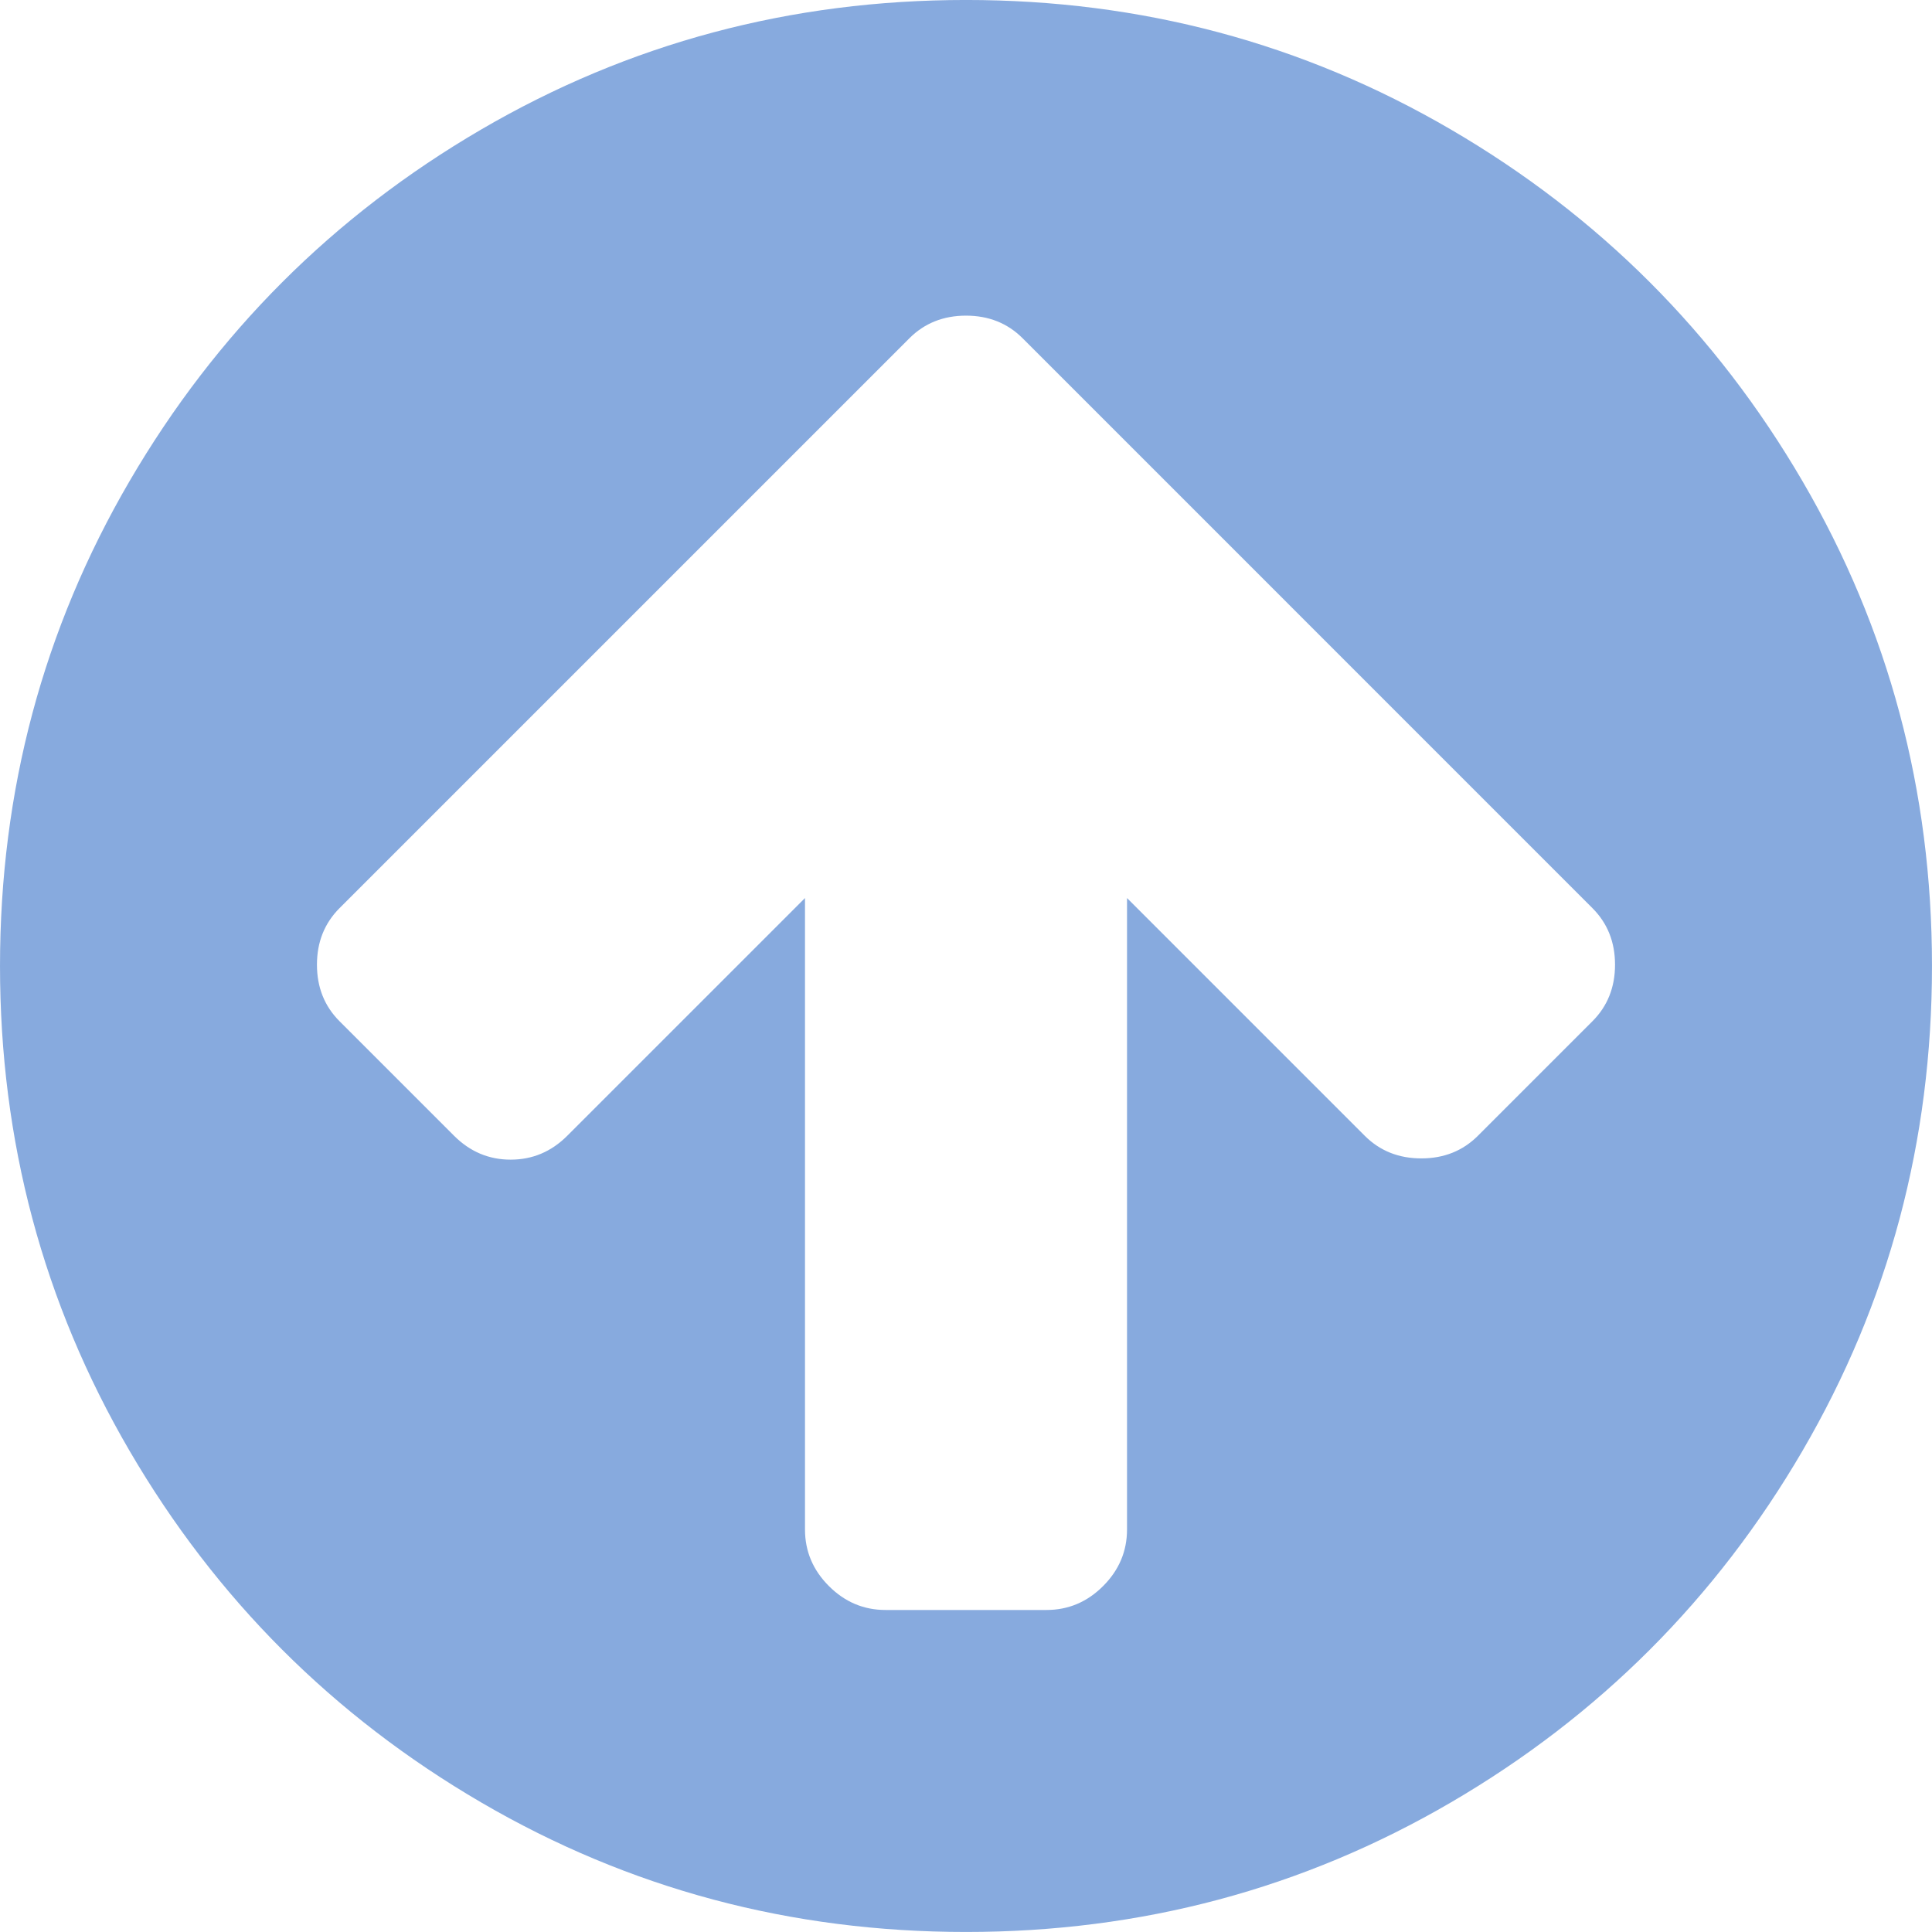
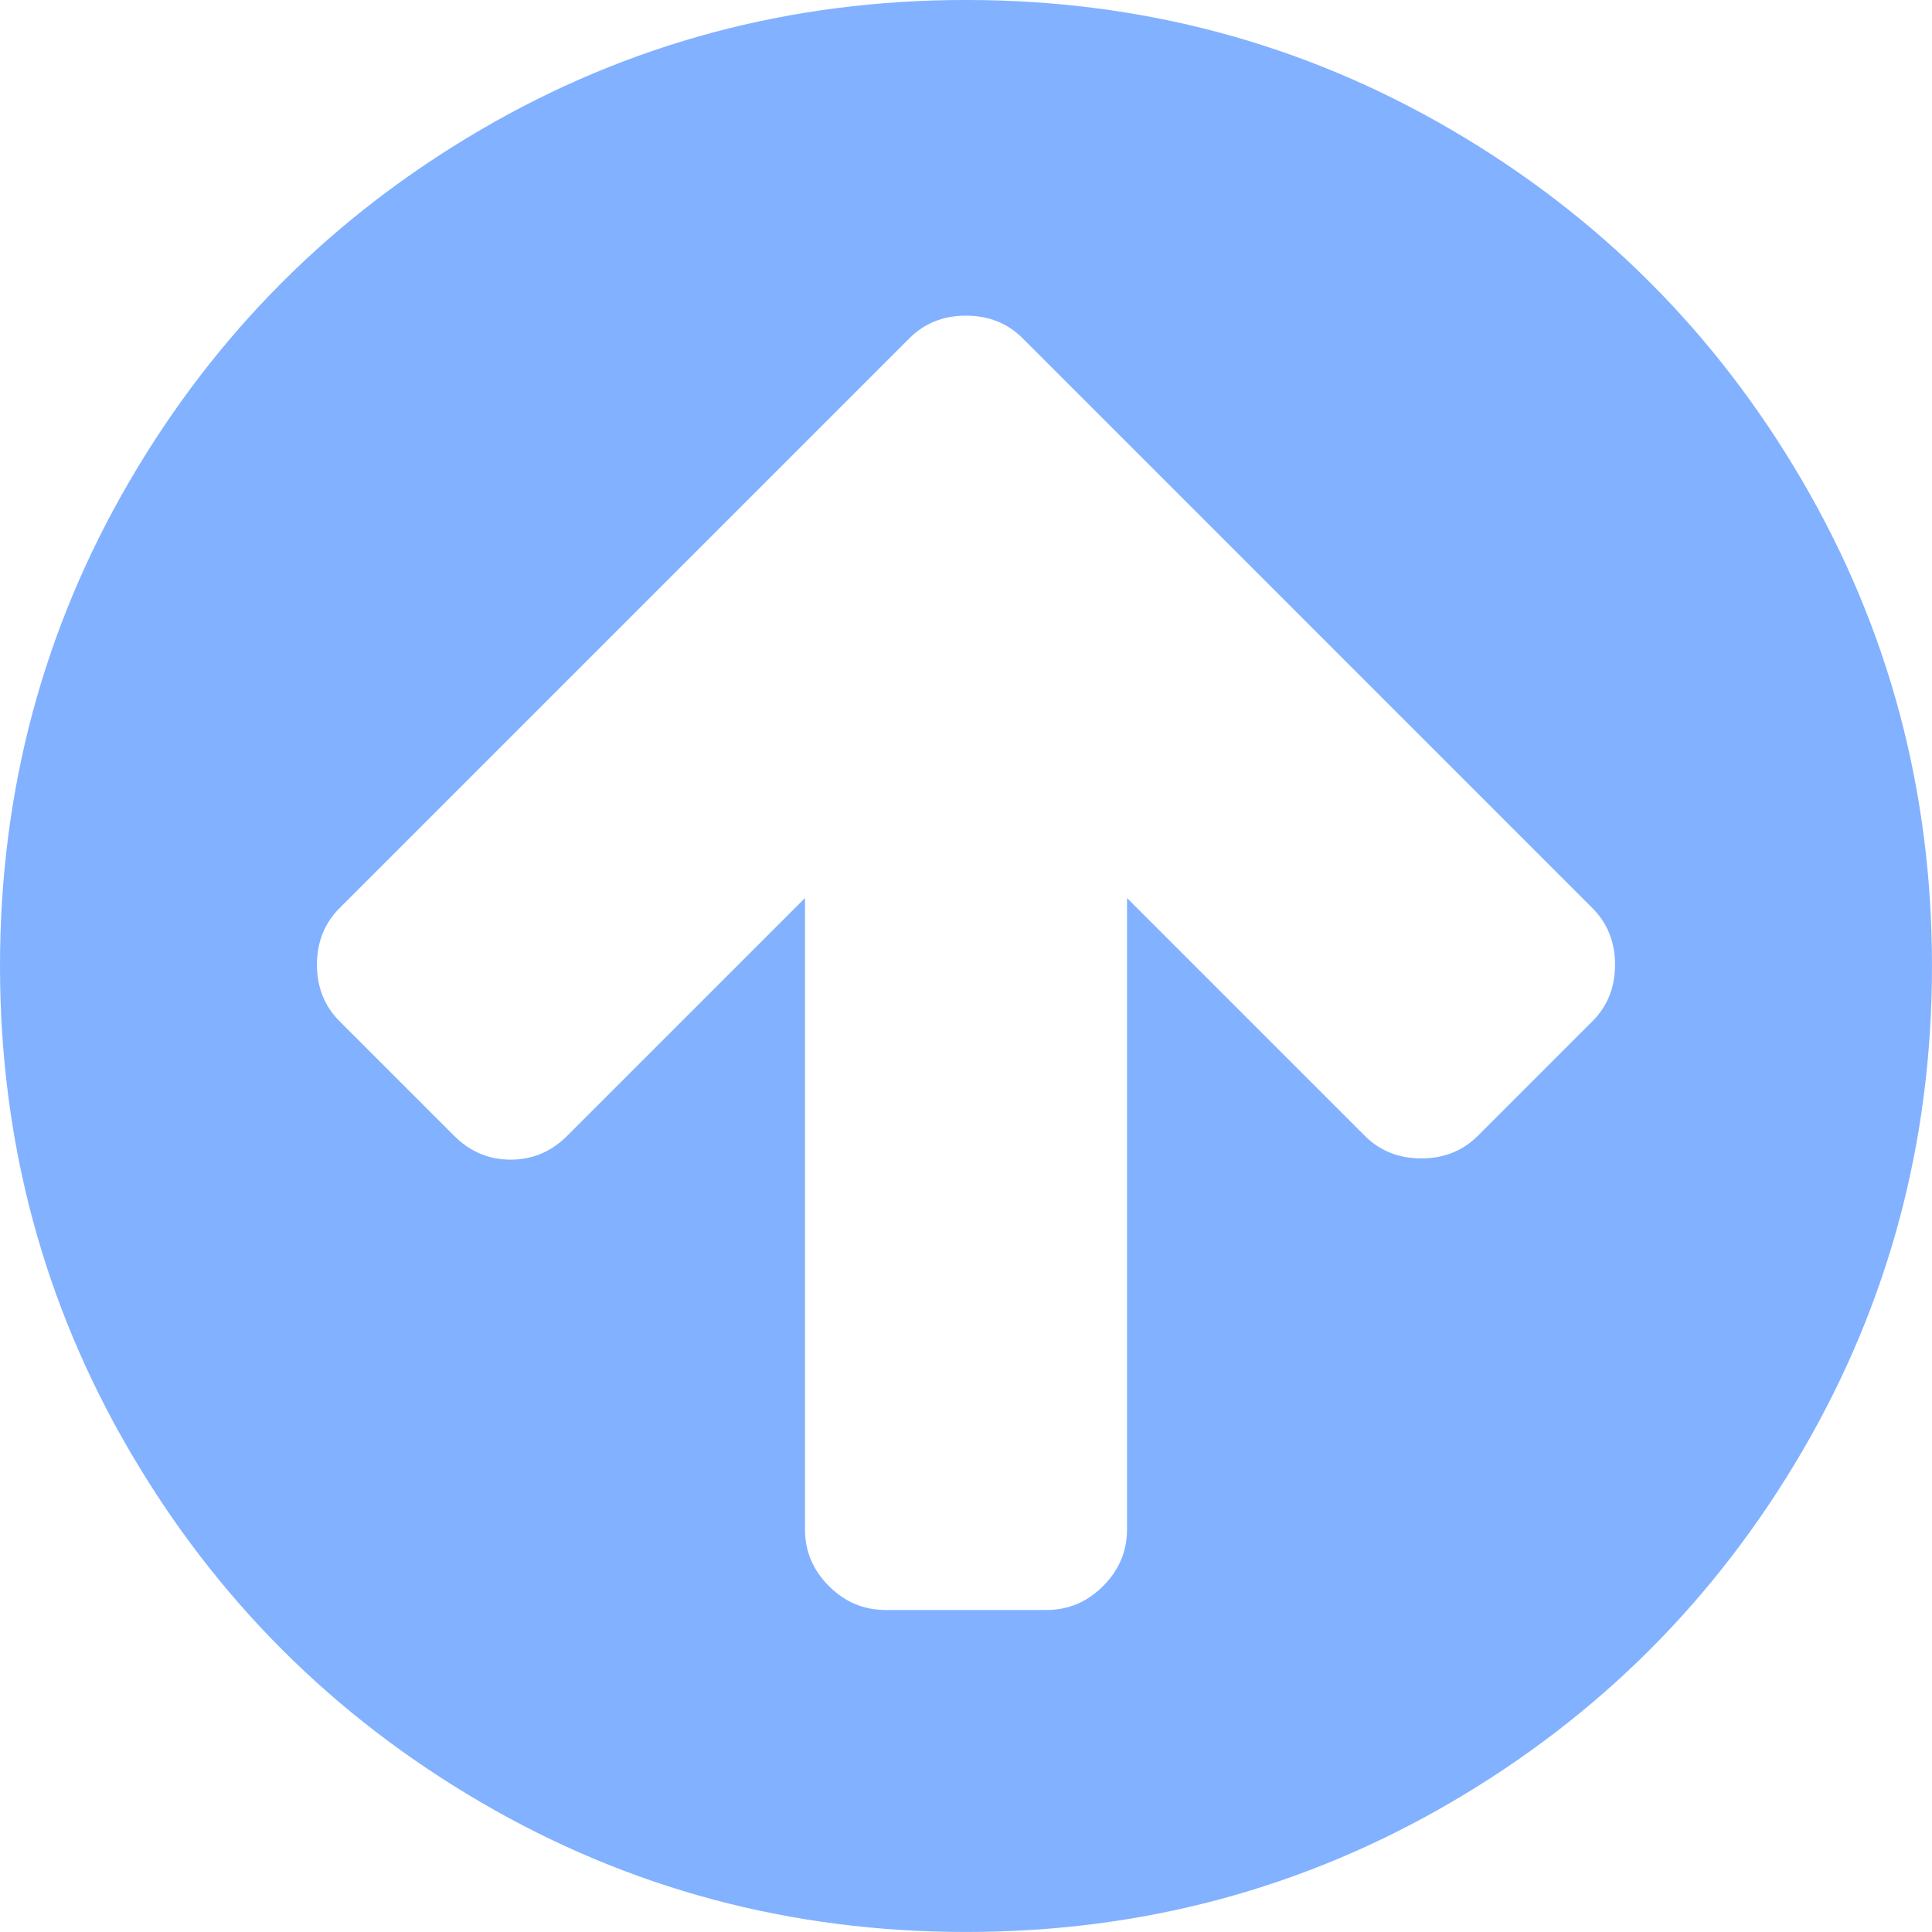
<svg xmlns="http://www.w3.org/2000/svg" width="30" height="30" version="1.1" viewBox="0 0 438.53 438.53">
-   <path d="m409.13 329.32c-19.608 33.592-46.205 60.189-79.798 79.796-33.599 19.606-70.277 29.407-110.06 29.407-39.781 0-76.47-9.801-110.06-29.407-33.595-19.604-60.192-46.201-79.8-79.796-19.609-33.597-29.41-70.286-29.41-110.06 0-39.78 9.804-76.463 29.407-110.06 19.607-33.592 46.204-60.189 79.799-79.798 33.597-19.605 70.283-29.407 110.06-29.407s76.47 9.802 110.06 29.407c33.593 19.602 60.189 46.206 79.795 79.798 19.603 33.596 29.403 70.284 29.403 110.06 1e-3 39.782-9.8 76.472-29.399 110.06zm-47.684-123.2-103.35-103.36-25.98-25.981c-3.426-3.422-7.707-5.133-12.849-5.133-5.136 0-9.419 1.711-12.847 5.133l-129.34 129.34c-3.422 3.43-5.137 7.707-5.137 12.849 0 5.137 1.709 9.42 5.137 12.847l25.981 25.981c3.621 3.617 7.9 5.424 12.85 5.424 4.952 0 9.235-1.807 12.85-5.424l53.959-53.955v143.32c0 4.949 1.809 9.233 5.426 12.847 3.616 3.618 7.898 5.428 12.847 5.428h36.547c4.948 0 9.233-1.81 12.847-5.428 3.614-3.614 5.428-7.898 5.428-12.847v-143.32l53.954 53.955c3.429 3.427 7.703 5.14 12.847 5.14 5.141 0 9.421-1.713 12.847-5.14l25.981-25.981c3.432-3.427 5.14-7.71 5.14-12.847-1e-3 -5.141-1.709-9.423-5.141-12.848z" fill="#87aade" />
+   <path d="m409.13 329.32c-19.608 33.592-46.205 60.189-79.798 79.796-33.599 19.606-70.277 29.407-110.06 29.407-39.781 0-76.47-9.801-110.06-29.407-33.595-19.604-60.192-46.201-79.8-79.796-19.609-33.597-29.41-70.286-29.41-110.06 0-39.78 9.804-76.463 29.407-110.06 19.607-33.592 46.204-60.189 79.799-79.798 33.597-19.605 70.283-29.407 110.06-29.407s76.47 9.802 110.06 29.407c33.593 19.602 60.189 46.206 79.795 79.798 19.603 33.596 29.403 70.284 29.403 110.06 1e-3 39.782-9.8 76.472-29.399 110.06zm-47.684-123.2-103.35-103.36-25.98-25.981c-3.426-3.422-7.707-5.133-12.849-5.133-5.136 0-9.419 1.711-12.847 5.133l-129.34 129.34c-3.422 3.43-5.137 7.707-5.137 12.849 0 5.137 1.709 9.42 5.137 12.847l25.981 25.981c3.621 3.617 7.9 5.424 12.85 5.424 4.952 0 9.235-1.807 12.85-5.424l53.959-53.955v143.32c0 4.949 1.809 9.233 5.426 12.847 3.616 3.618 7.898 5.428 12.847 5.428h36.547c4.948 0 9.233-1.81 12.847-5.428 3.614-3.614 5.428-7.898 5.428-12.847v-143.32l53.954 53.955c3.429 3.427 7.703 5.14 12.847 5.14 5.141 0 9.421-1.713 12.847-5.14l25.981-25.981c3.432-3.427 5.14-7.71 5.14-12.847-1e-3 -5.141-1.709-9.423-5.141-12.848z" fill="#82B1FF" />
</svg>
